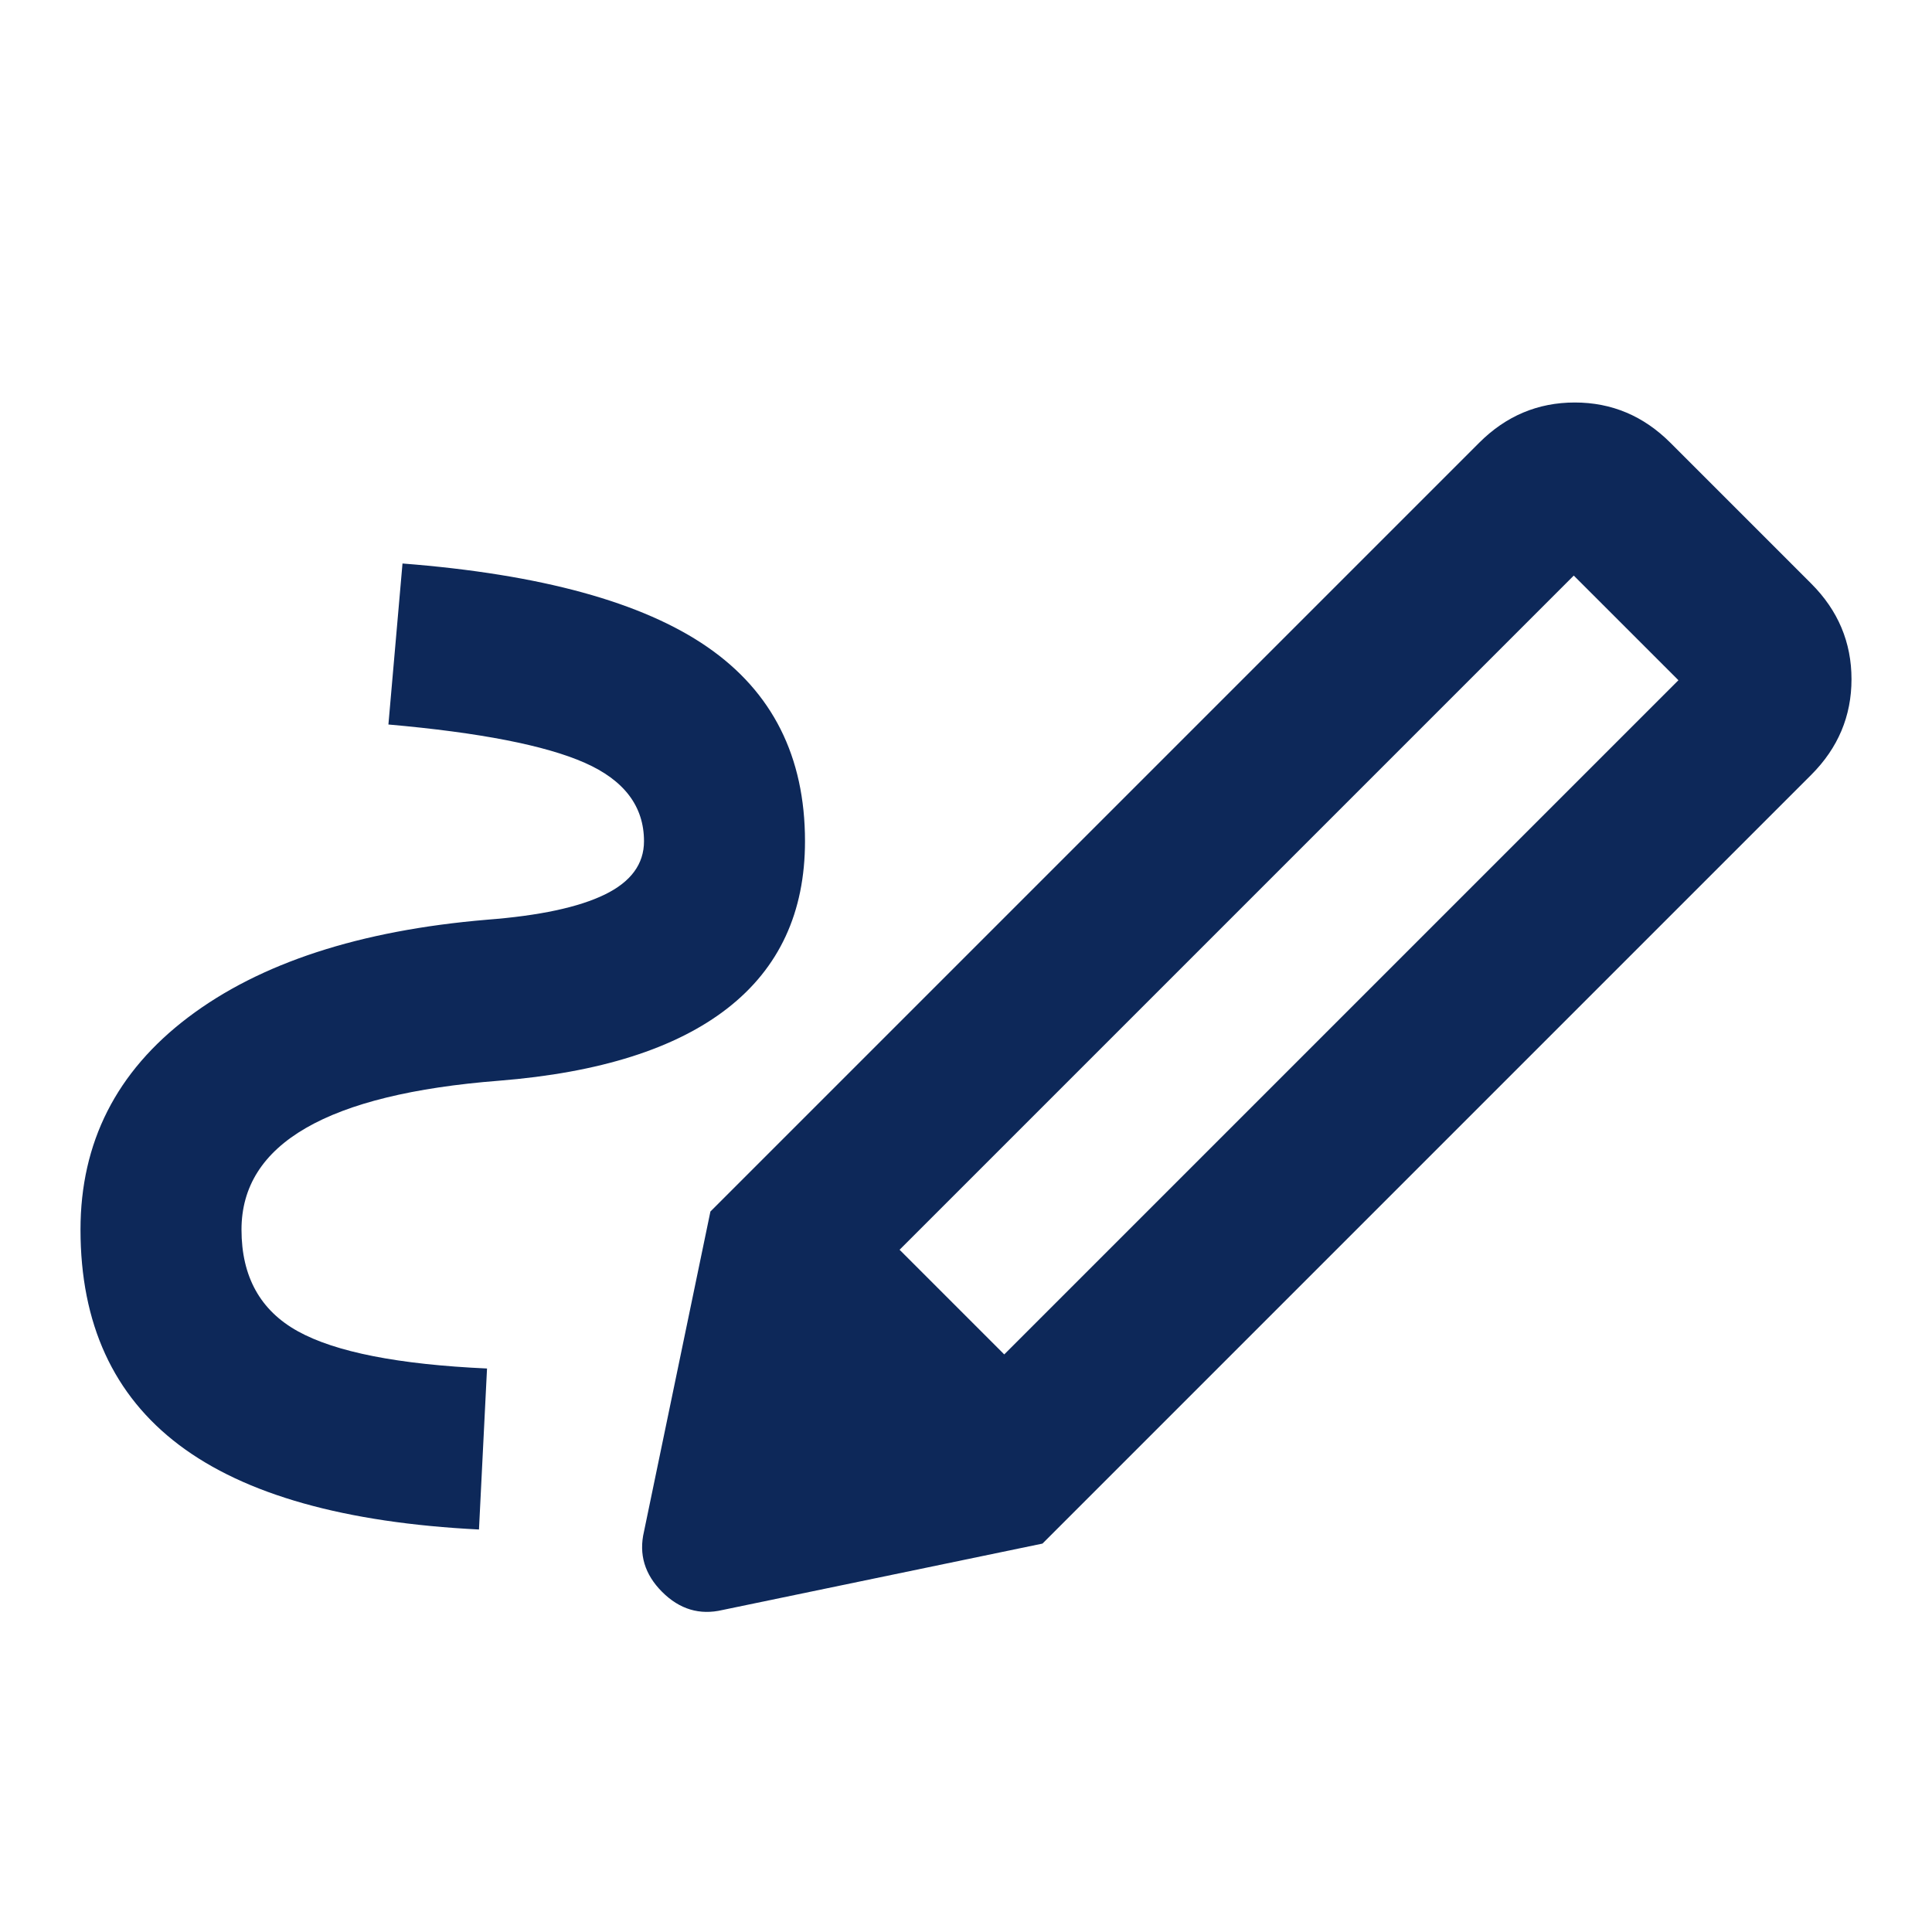
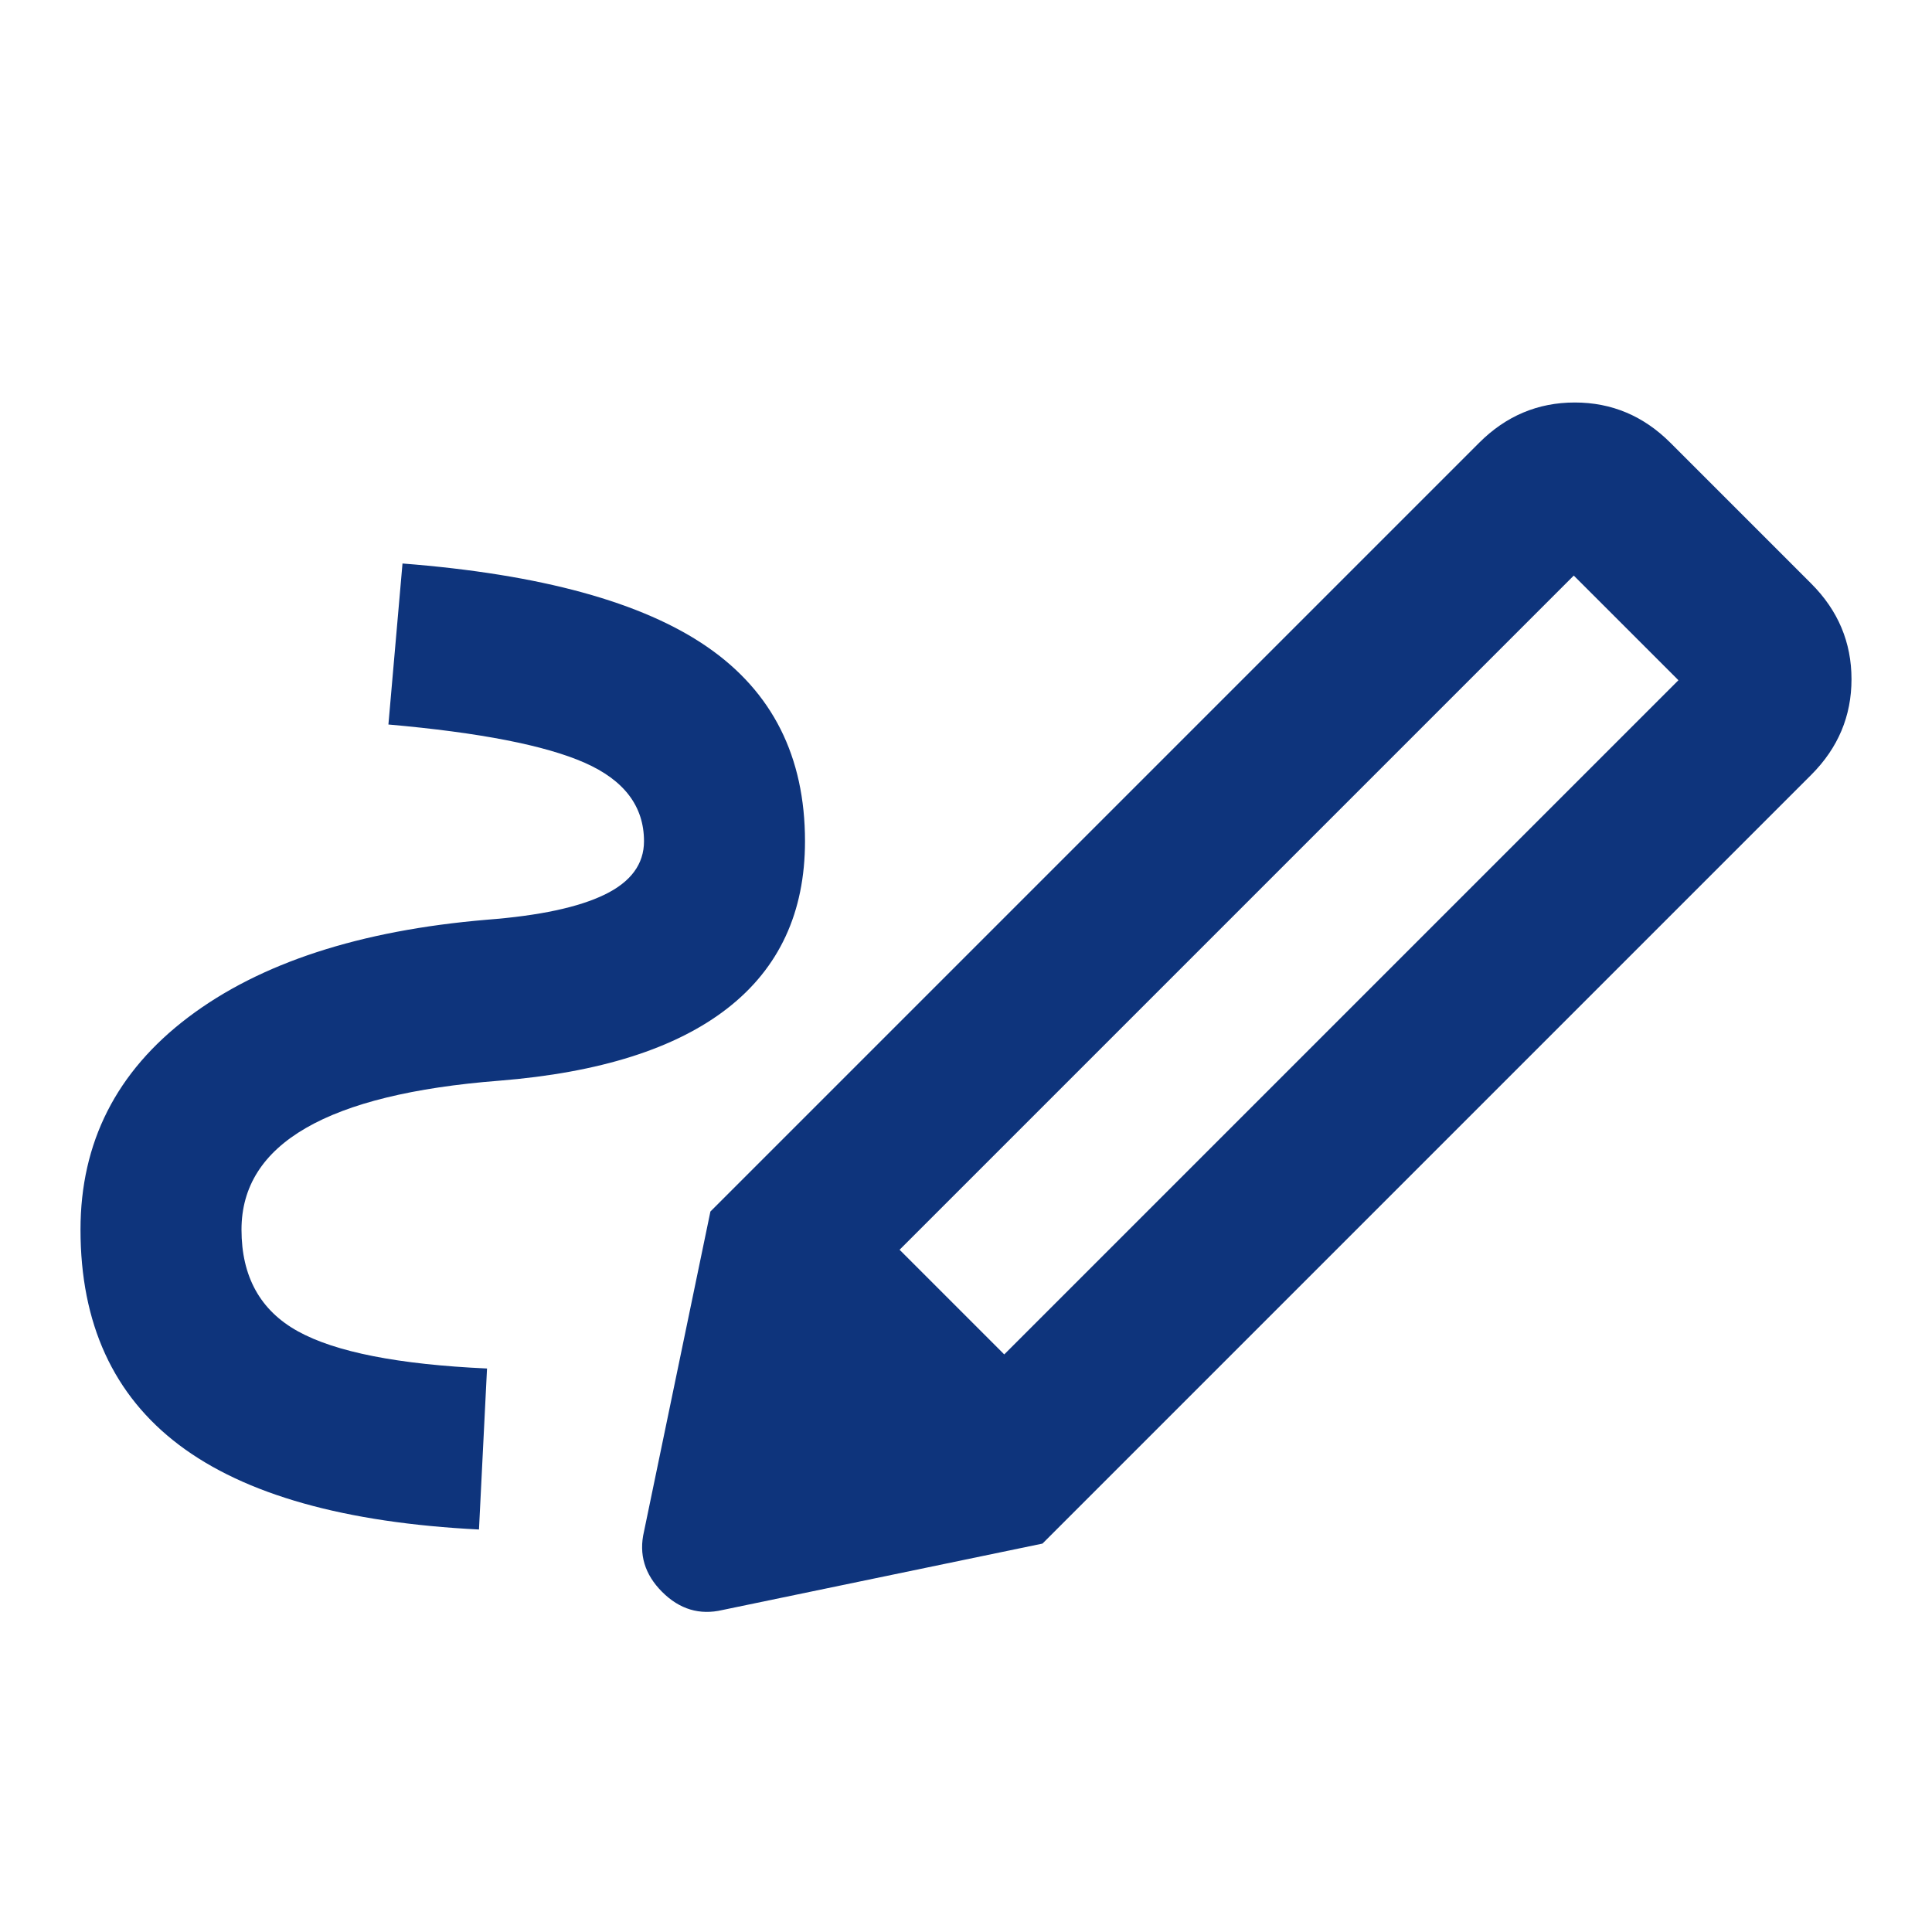
- <svg xmlns="http://www.w3.org/2000/svg" height="24px" viewBox="0 -960 960 960" width="24px" fill="#0D2859">
+ <svg xmlns="http://www.w3.org/2000/svg" height="24px" viewBox="0 -960 960 960" width="24px" fill="#0E347C">
  <path d="m499-287 335-335-52-52-335 335 52 52Zm-261 87q-100-5-149-42T40-349q0-65 53.5-105.5T242-503q39-3 58.5-12.5T320-542q0-26-29.5-39T193-600l7-80q103 8 151.5 41.5T400-542q0 53-38.5 83T248-423q-64 5-96 23.5T120-349q0 35 28 50.5t94 18.5l-4 80Zm280 7L353-358l382-382q20-20 47.5-20t47.5 20l70 70q20 20 20 47.5T900-575L518-193Zm-159 33q-17 4-30-9t-9-30l33-159 165 165-159 33Z" />
</svg>
